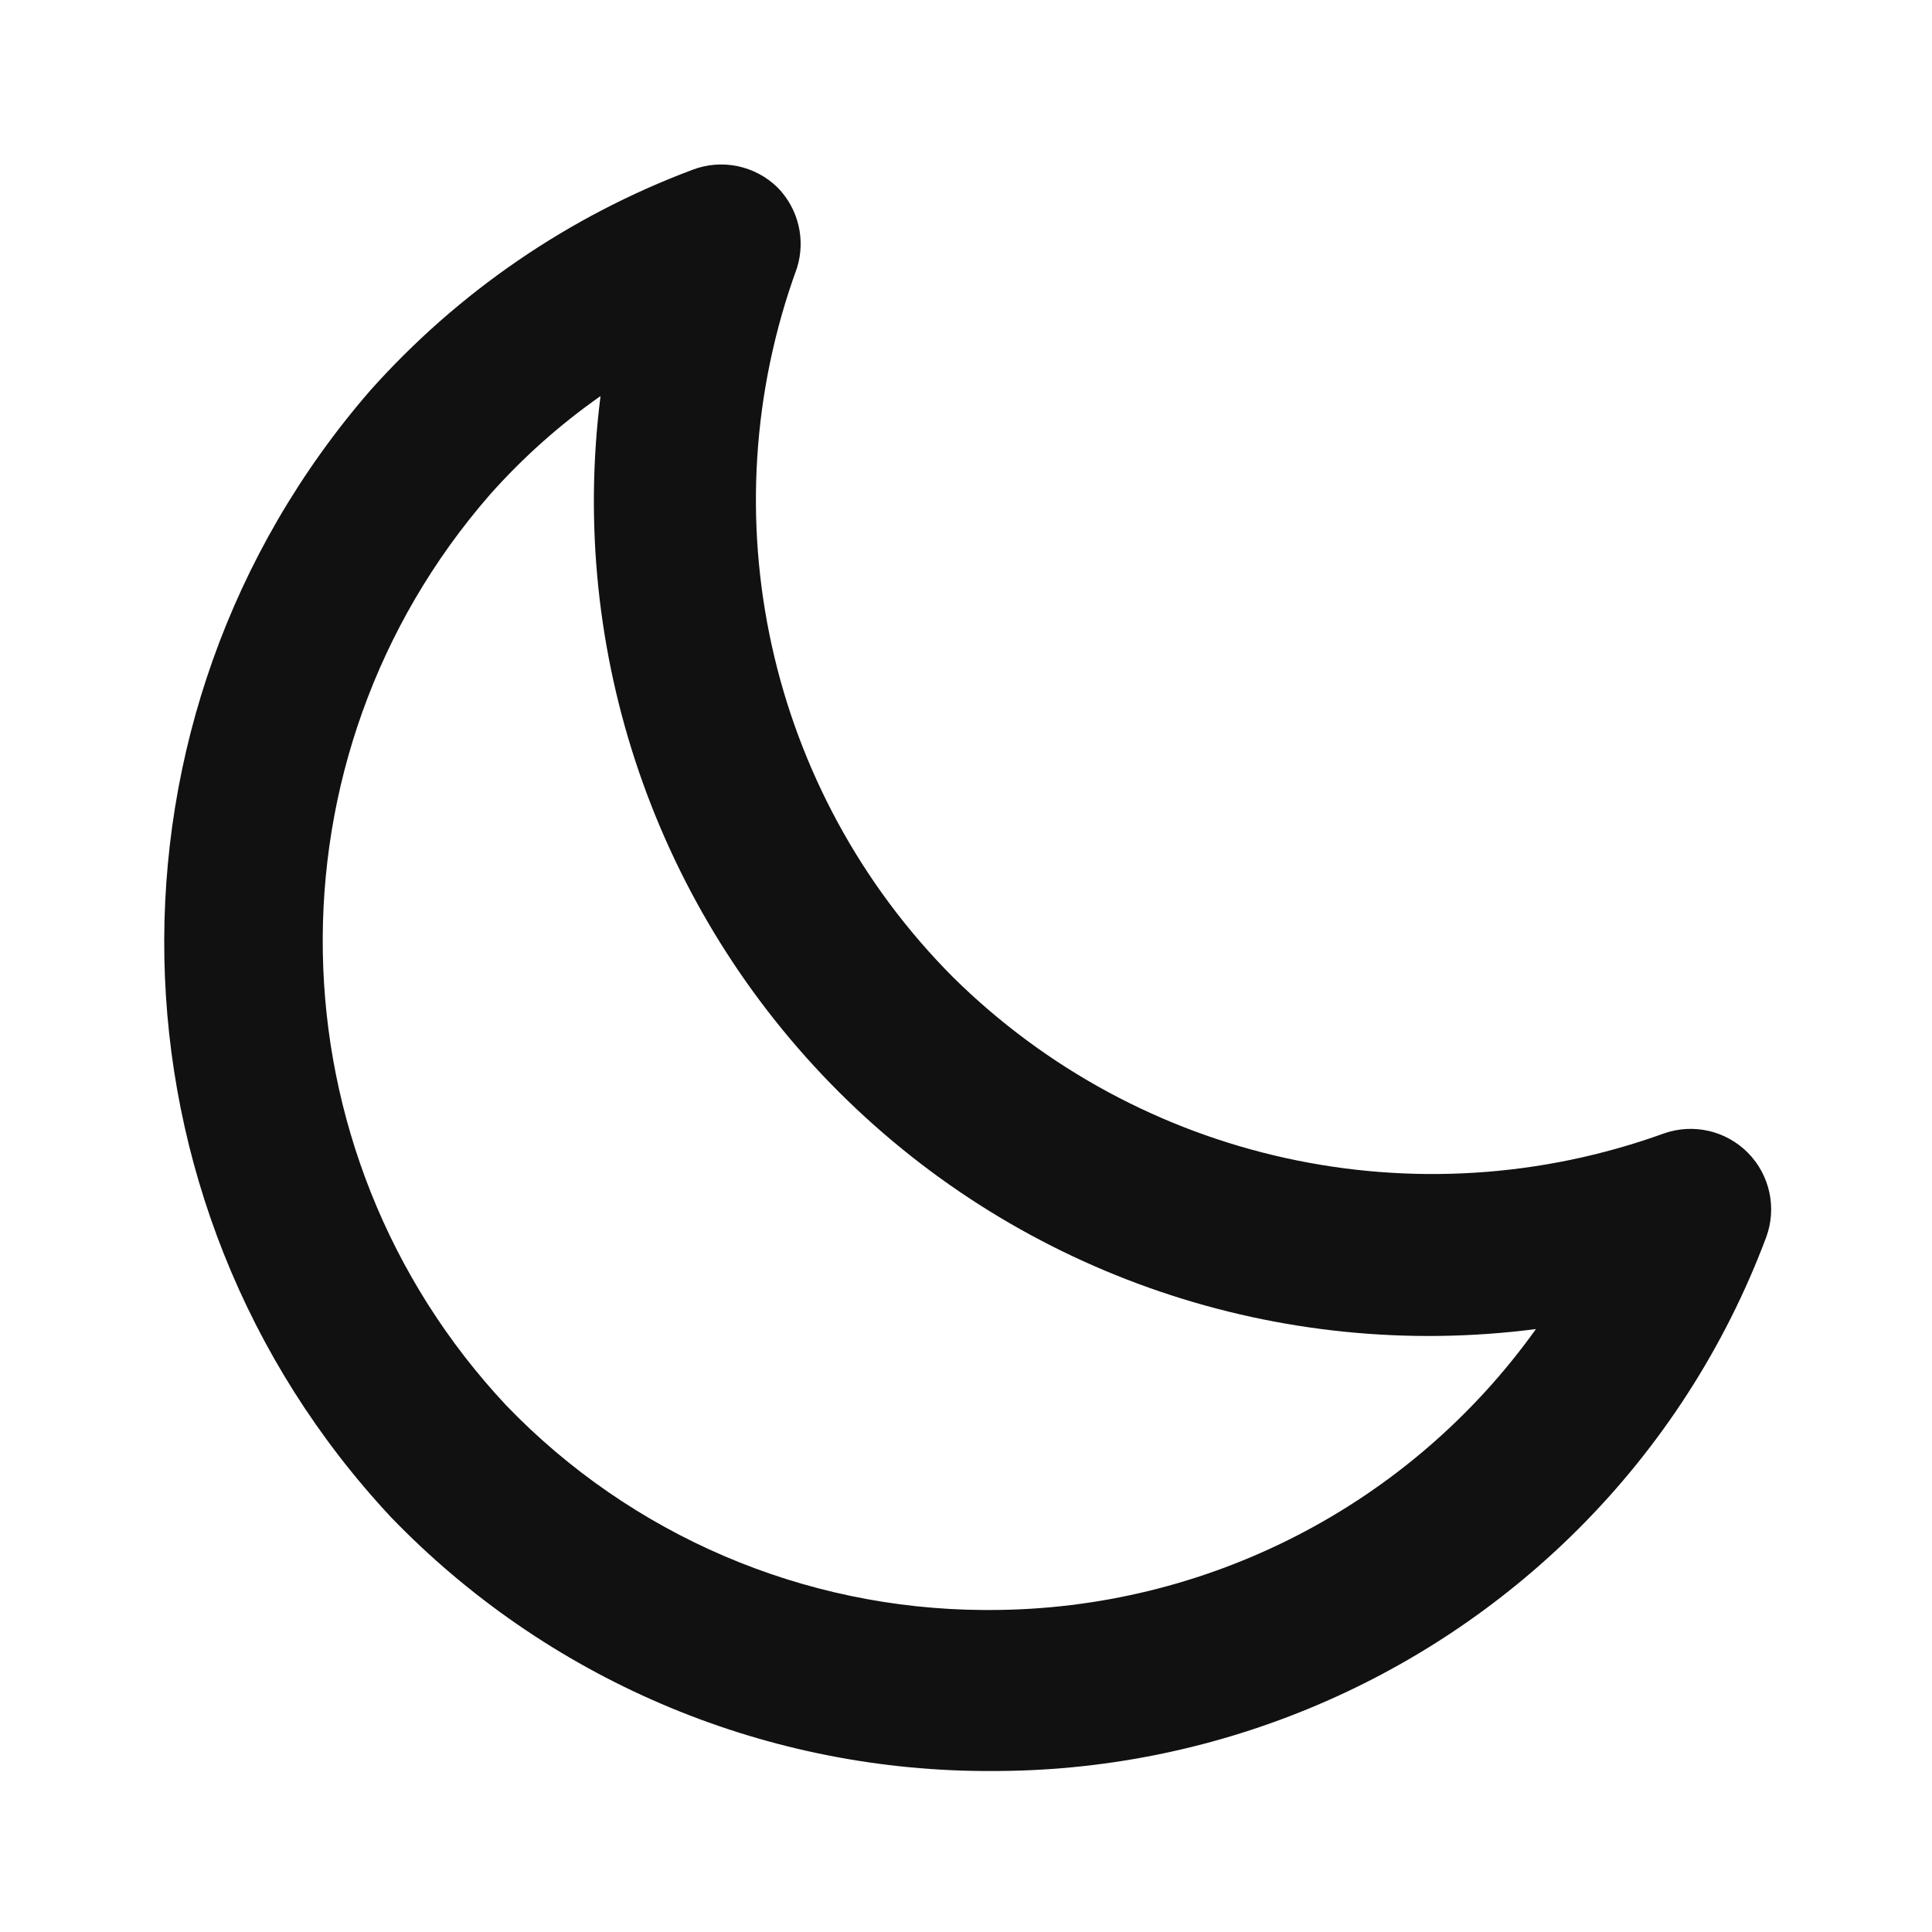
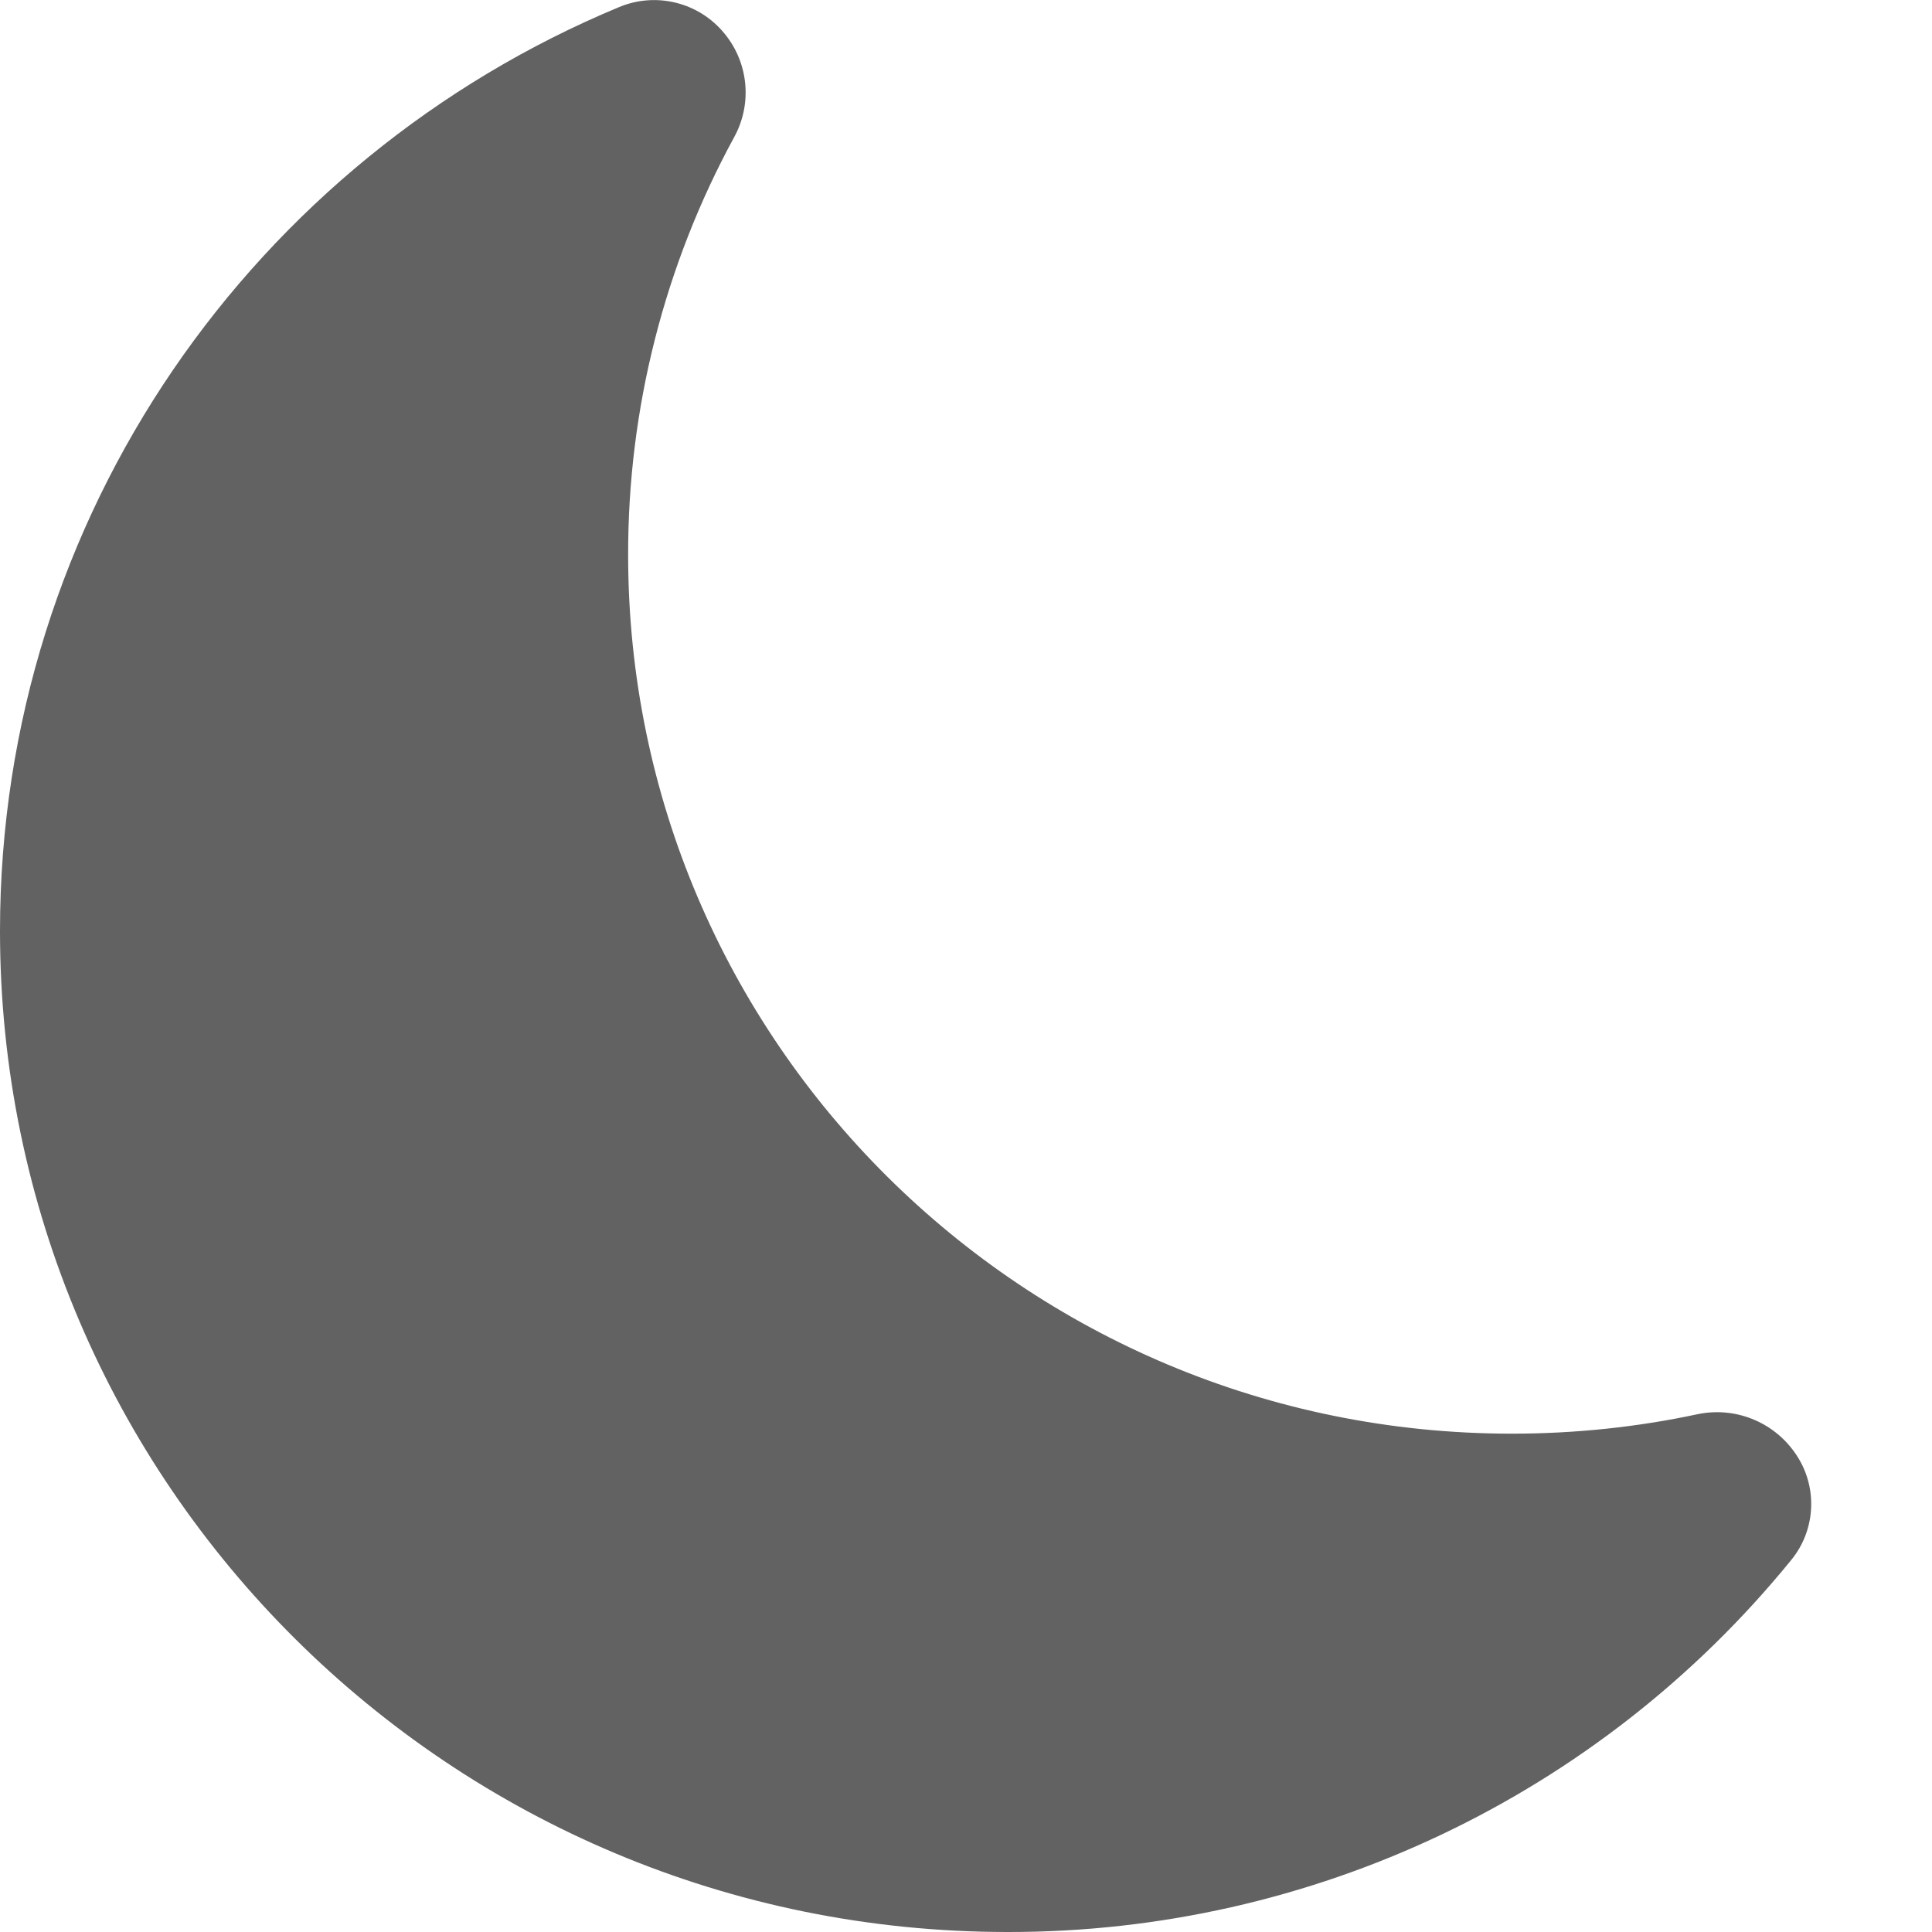
- <svg xmlns="http://www.w3.org/2000/svg" width="34" height="34" preserveAspectRatio="xMidYMid meet" viewBox="0 0 24 24" style="-ms-transform: rotate(360deg); -webkit-transform: rotate(360deg); transform: rotate(360deg);">
-   <path fill="#111" d="M12.3 22h-.1a10.31 10.31 0 0 1-7.34-3.15a10.46 10.46 0 0 1-.26-14a10.13 10.13 0 0 1 4-2.74a1 1 0 0 1 1.06.22a1 1 0 0 1 .24 1a8.4 8.4 0 0 0 1.94 8.81a8.47 8.47 0 0 0 8.83 1.94a1 1 0 0 1 1.27 1.29A10.16 10.16 0 0 1 19.6 19a10.28 10.28 0 0 1-7.3 3zM7.46 4.92a7.93 7.93 0 0 0-1.37 1.22a8.44 8.44 0 0 0 .2 11.32A8.29 8.29 0 0 0 12.22 20h.08a8.34 8.34 0 0 0 6.78-3.49A10.37 10.37 0 0 1 7.46 4.92z" />
-   <rect x="0" y="0" width="34" height="34" fill="rgba(0, 0, 0, 0)" />
+ <svg xmlns="http://www.w3.org/2000/svg" width="34" height="34" preserveAspectRatio="xMidYMid meet" viewBox="0 0 16 16" style="-ms-transform: rotate(360deg); -webkit-transform: rotate(360deg); transform: rotate(360deg);">
+   <g fill="#626262">
+     <path d="M6 .278a.768.768 0 0 1 .08.858a7.208 7.208 0 0 0-.878 3.46c0 4.021 3.278 7.277 7.318 7.277c.527 0 1.04-.055 1.533-.16a.787.787 0 0 1 .81.316a.733.733 0 0 1-.031.893A8.349 8.349 0 0 1 8.344 16C3.734 16 0 12.286 0 7.71C0 4.266 2.114 1.312 5.124.06A.752.752 0 0 1 6 .278z" />
+   </g>
+   <rect x="0" y="0" width="16" height="16" fill="rgba(0, 0, 0, 0)" />
</svg>
